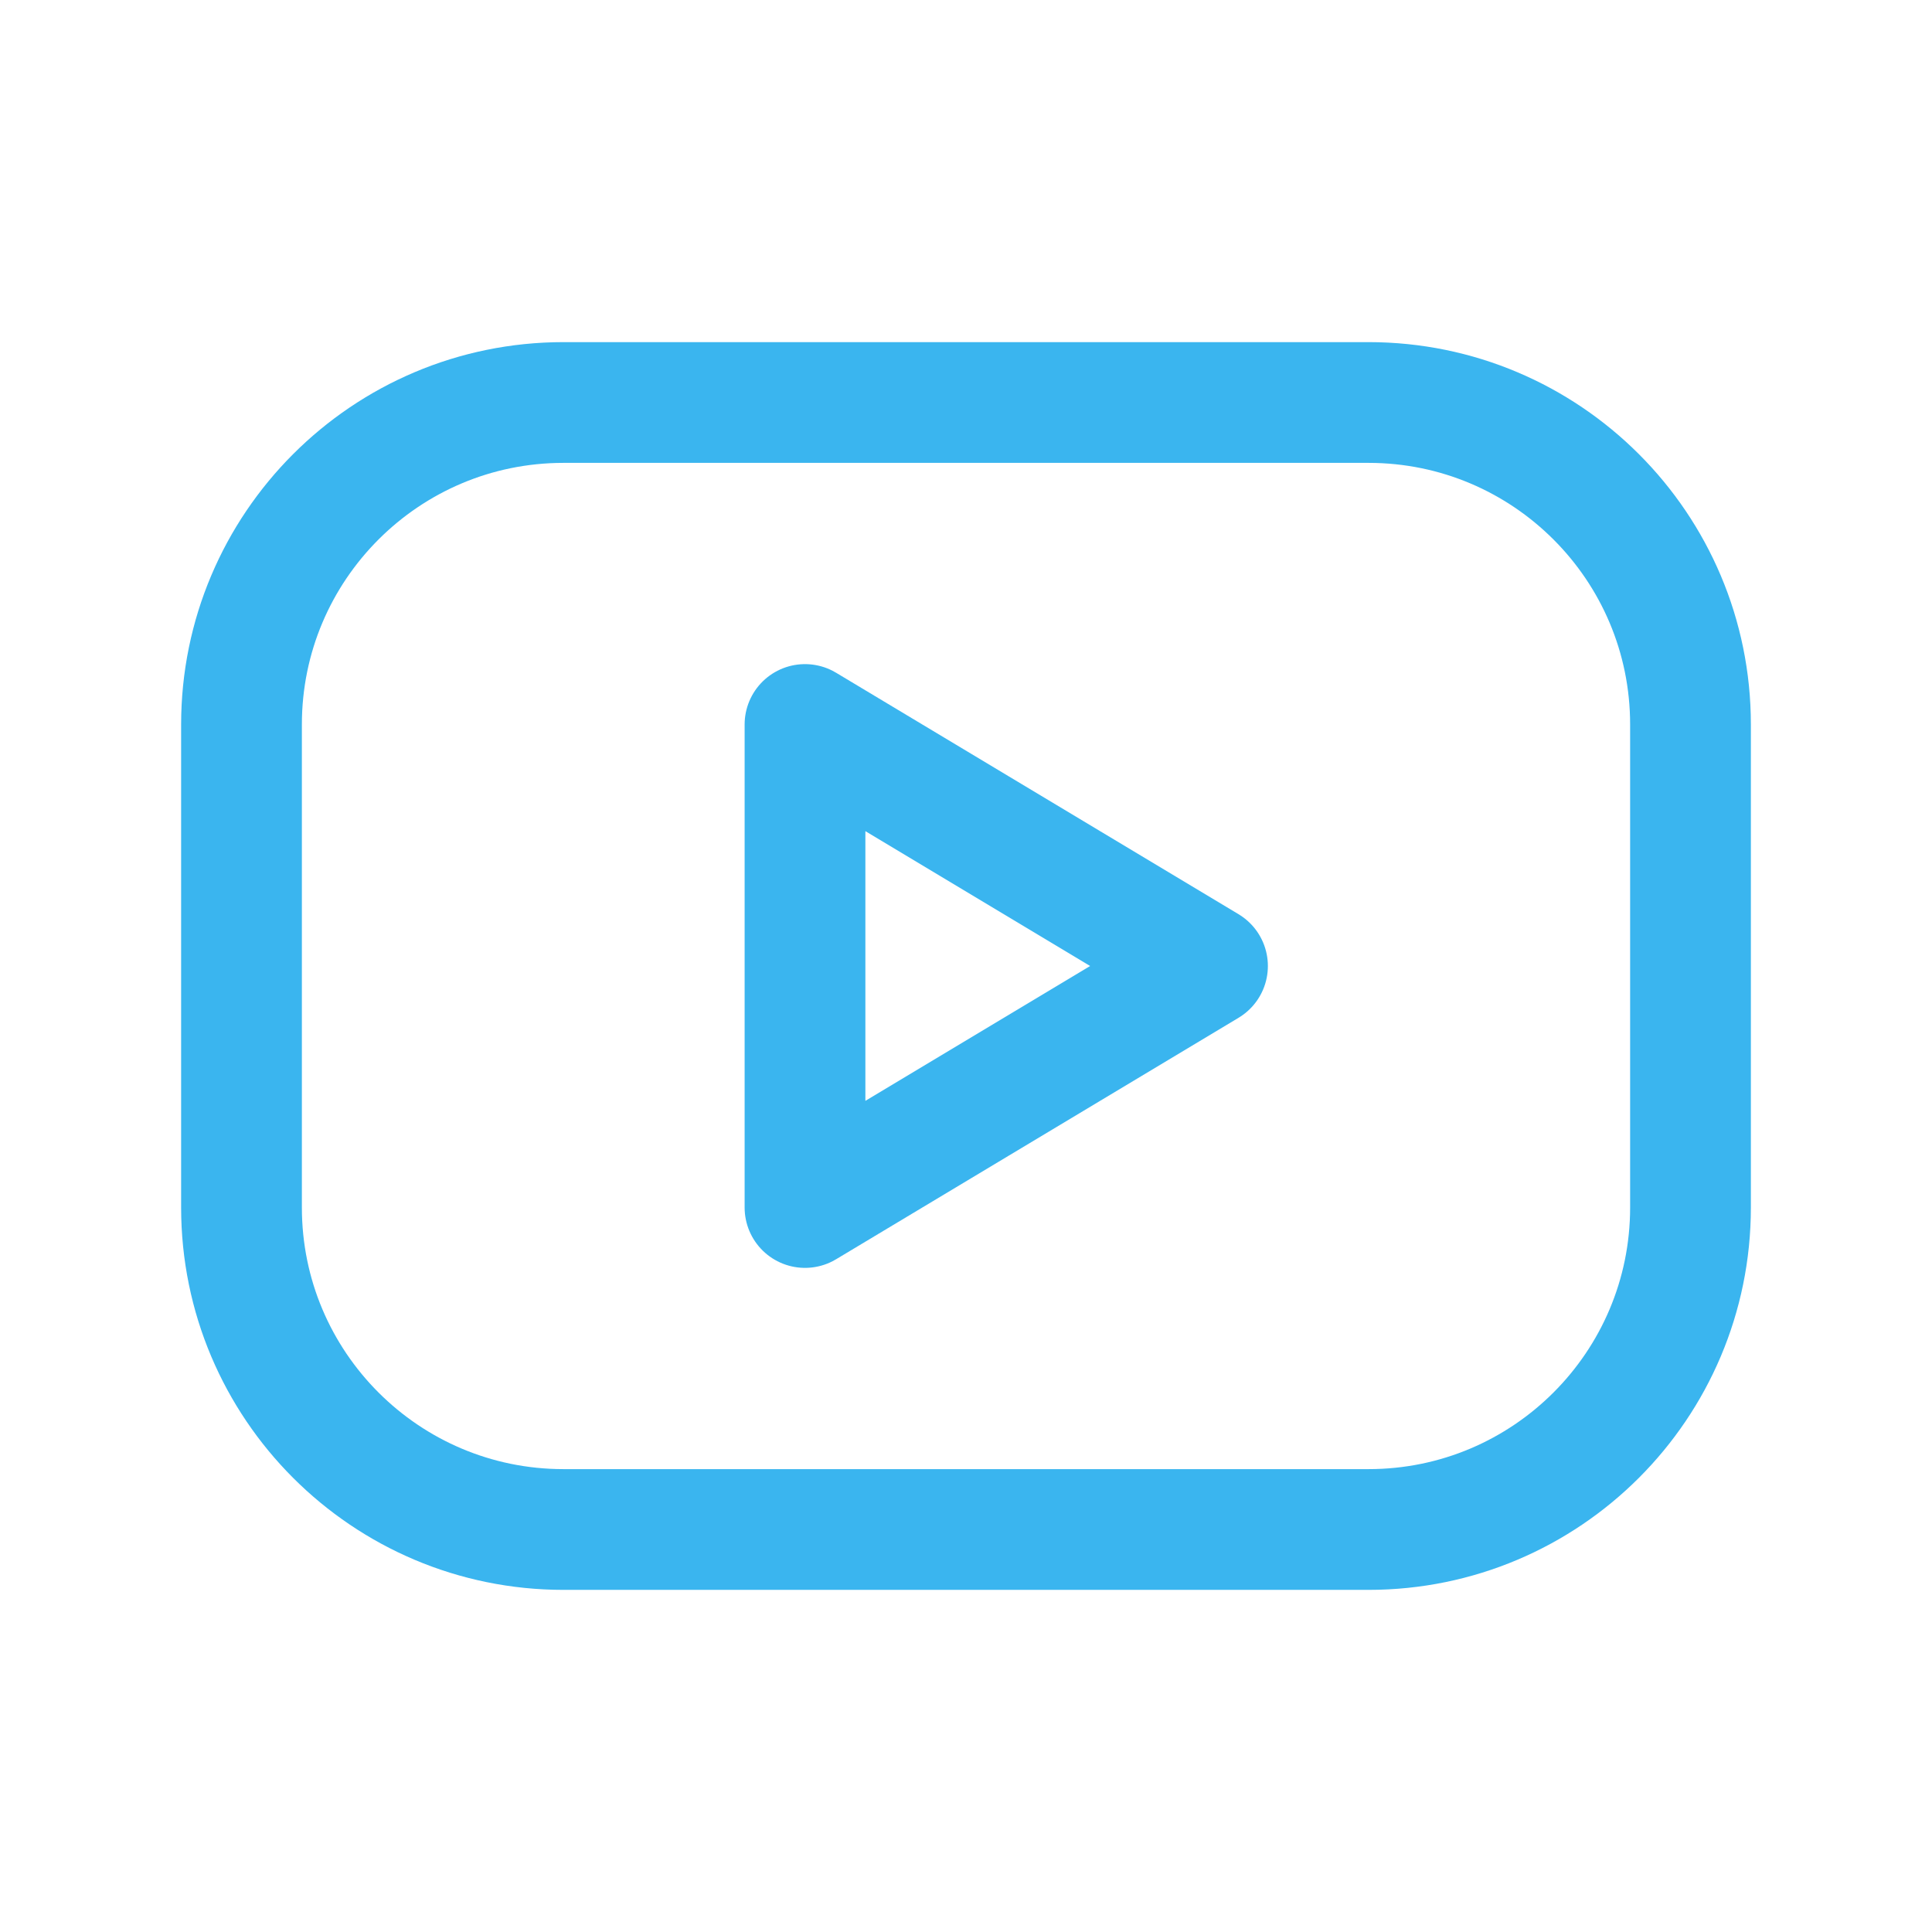
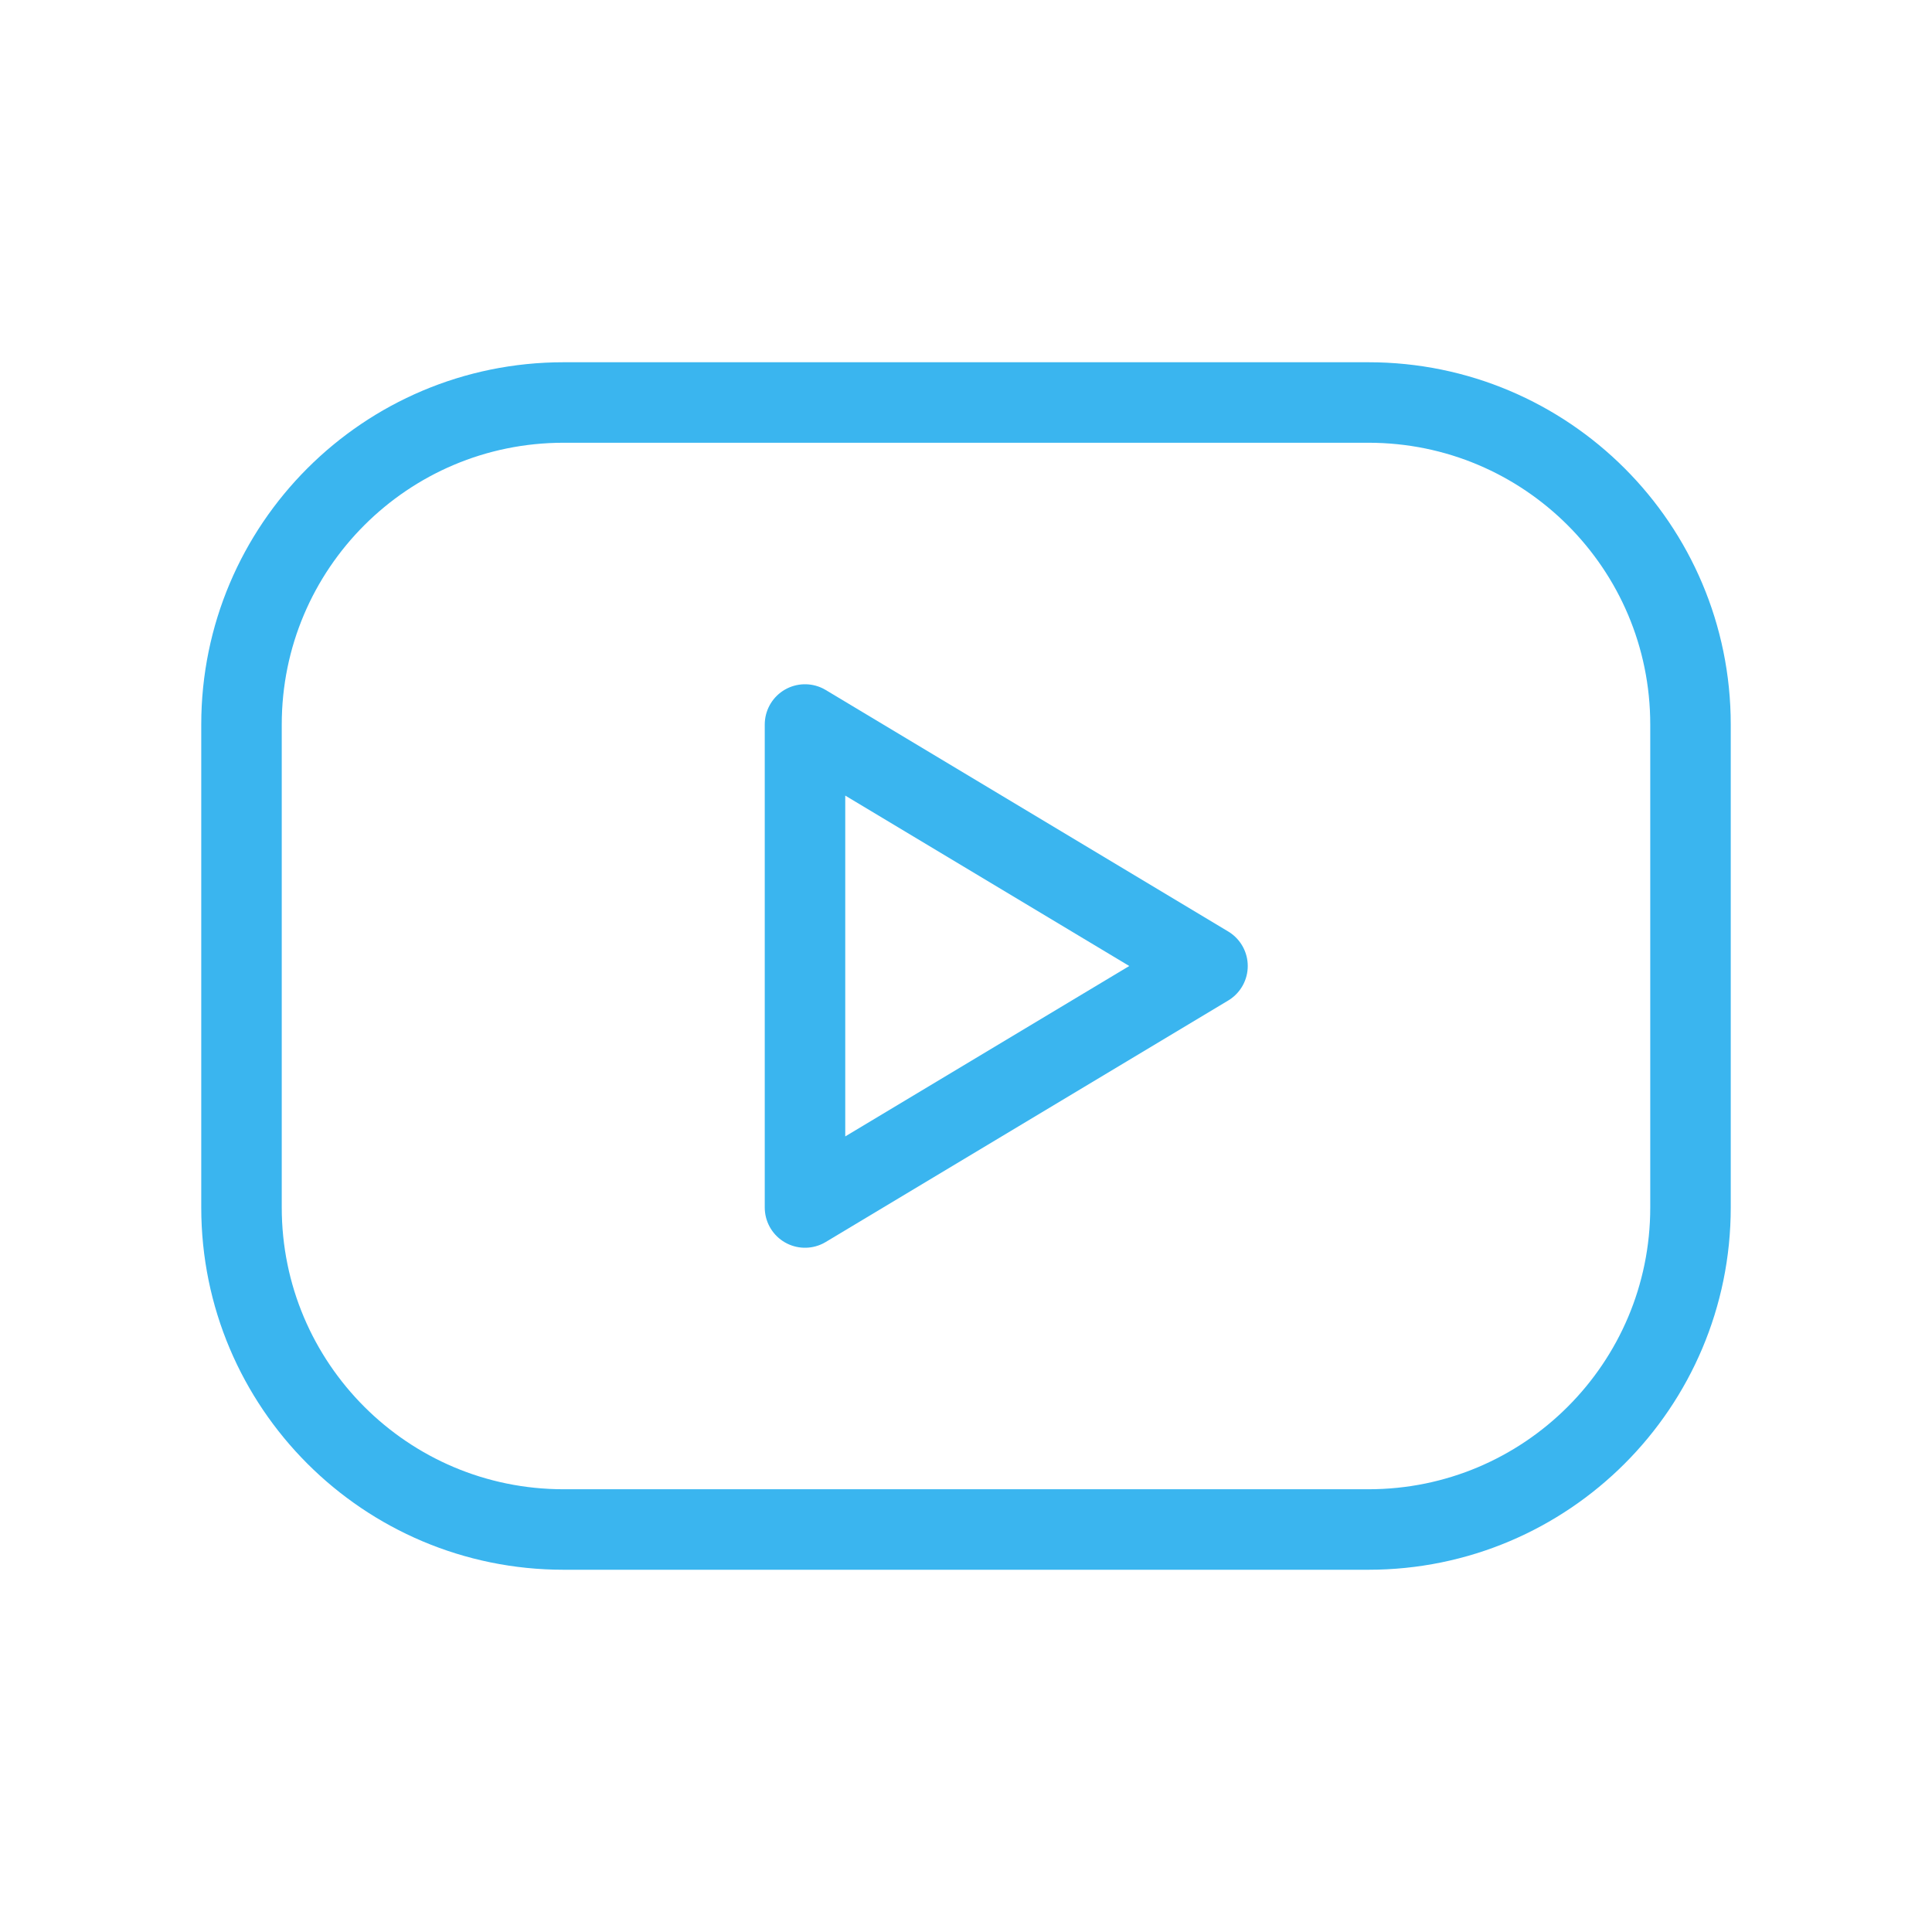
- <svg xmlns="http://www.w3.org/2000/svg" class="icon icon-tabler icon-tabler-brand-youtube" width="40" height="40" viewBox="0 0 24 24" stroke-width="1.5" stroke="#3AB5EF" fill="none" stroke-linecap="round" stroke-linejoin="round">
+ <svg xmlns="http://www.w3.org/2000/svg" class="icon icon-tabler icon-tabler-brand-youtube" width="40" height="40" viewBox="0 0 24 24" stroke-width="1" stroke="#3AB5EF" fill="none" stroke-linecap="round" stroke-linejoin="round">
  <path stroke="none" d="M0 0h24v24H0z" fill="none" />
  <rect x="3" y="5" width="18" height="14" rx="4" />
  <path d="M10 9l5 3l-5 3z" />
</svg>
